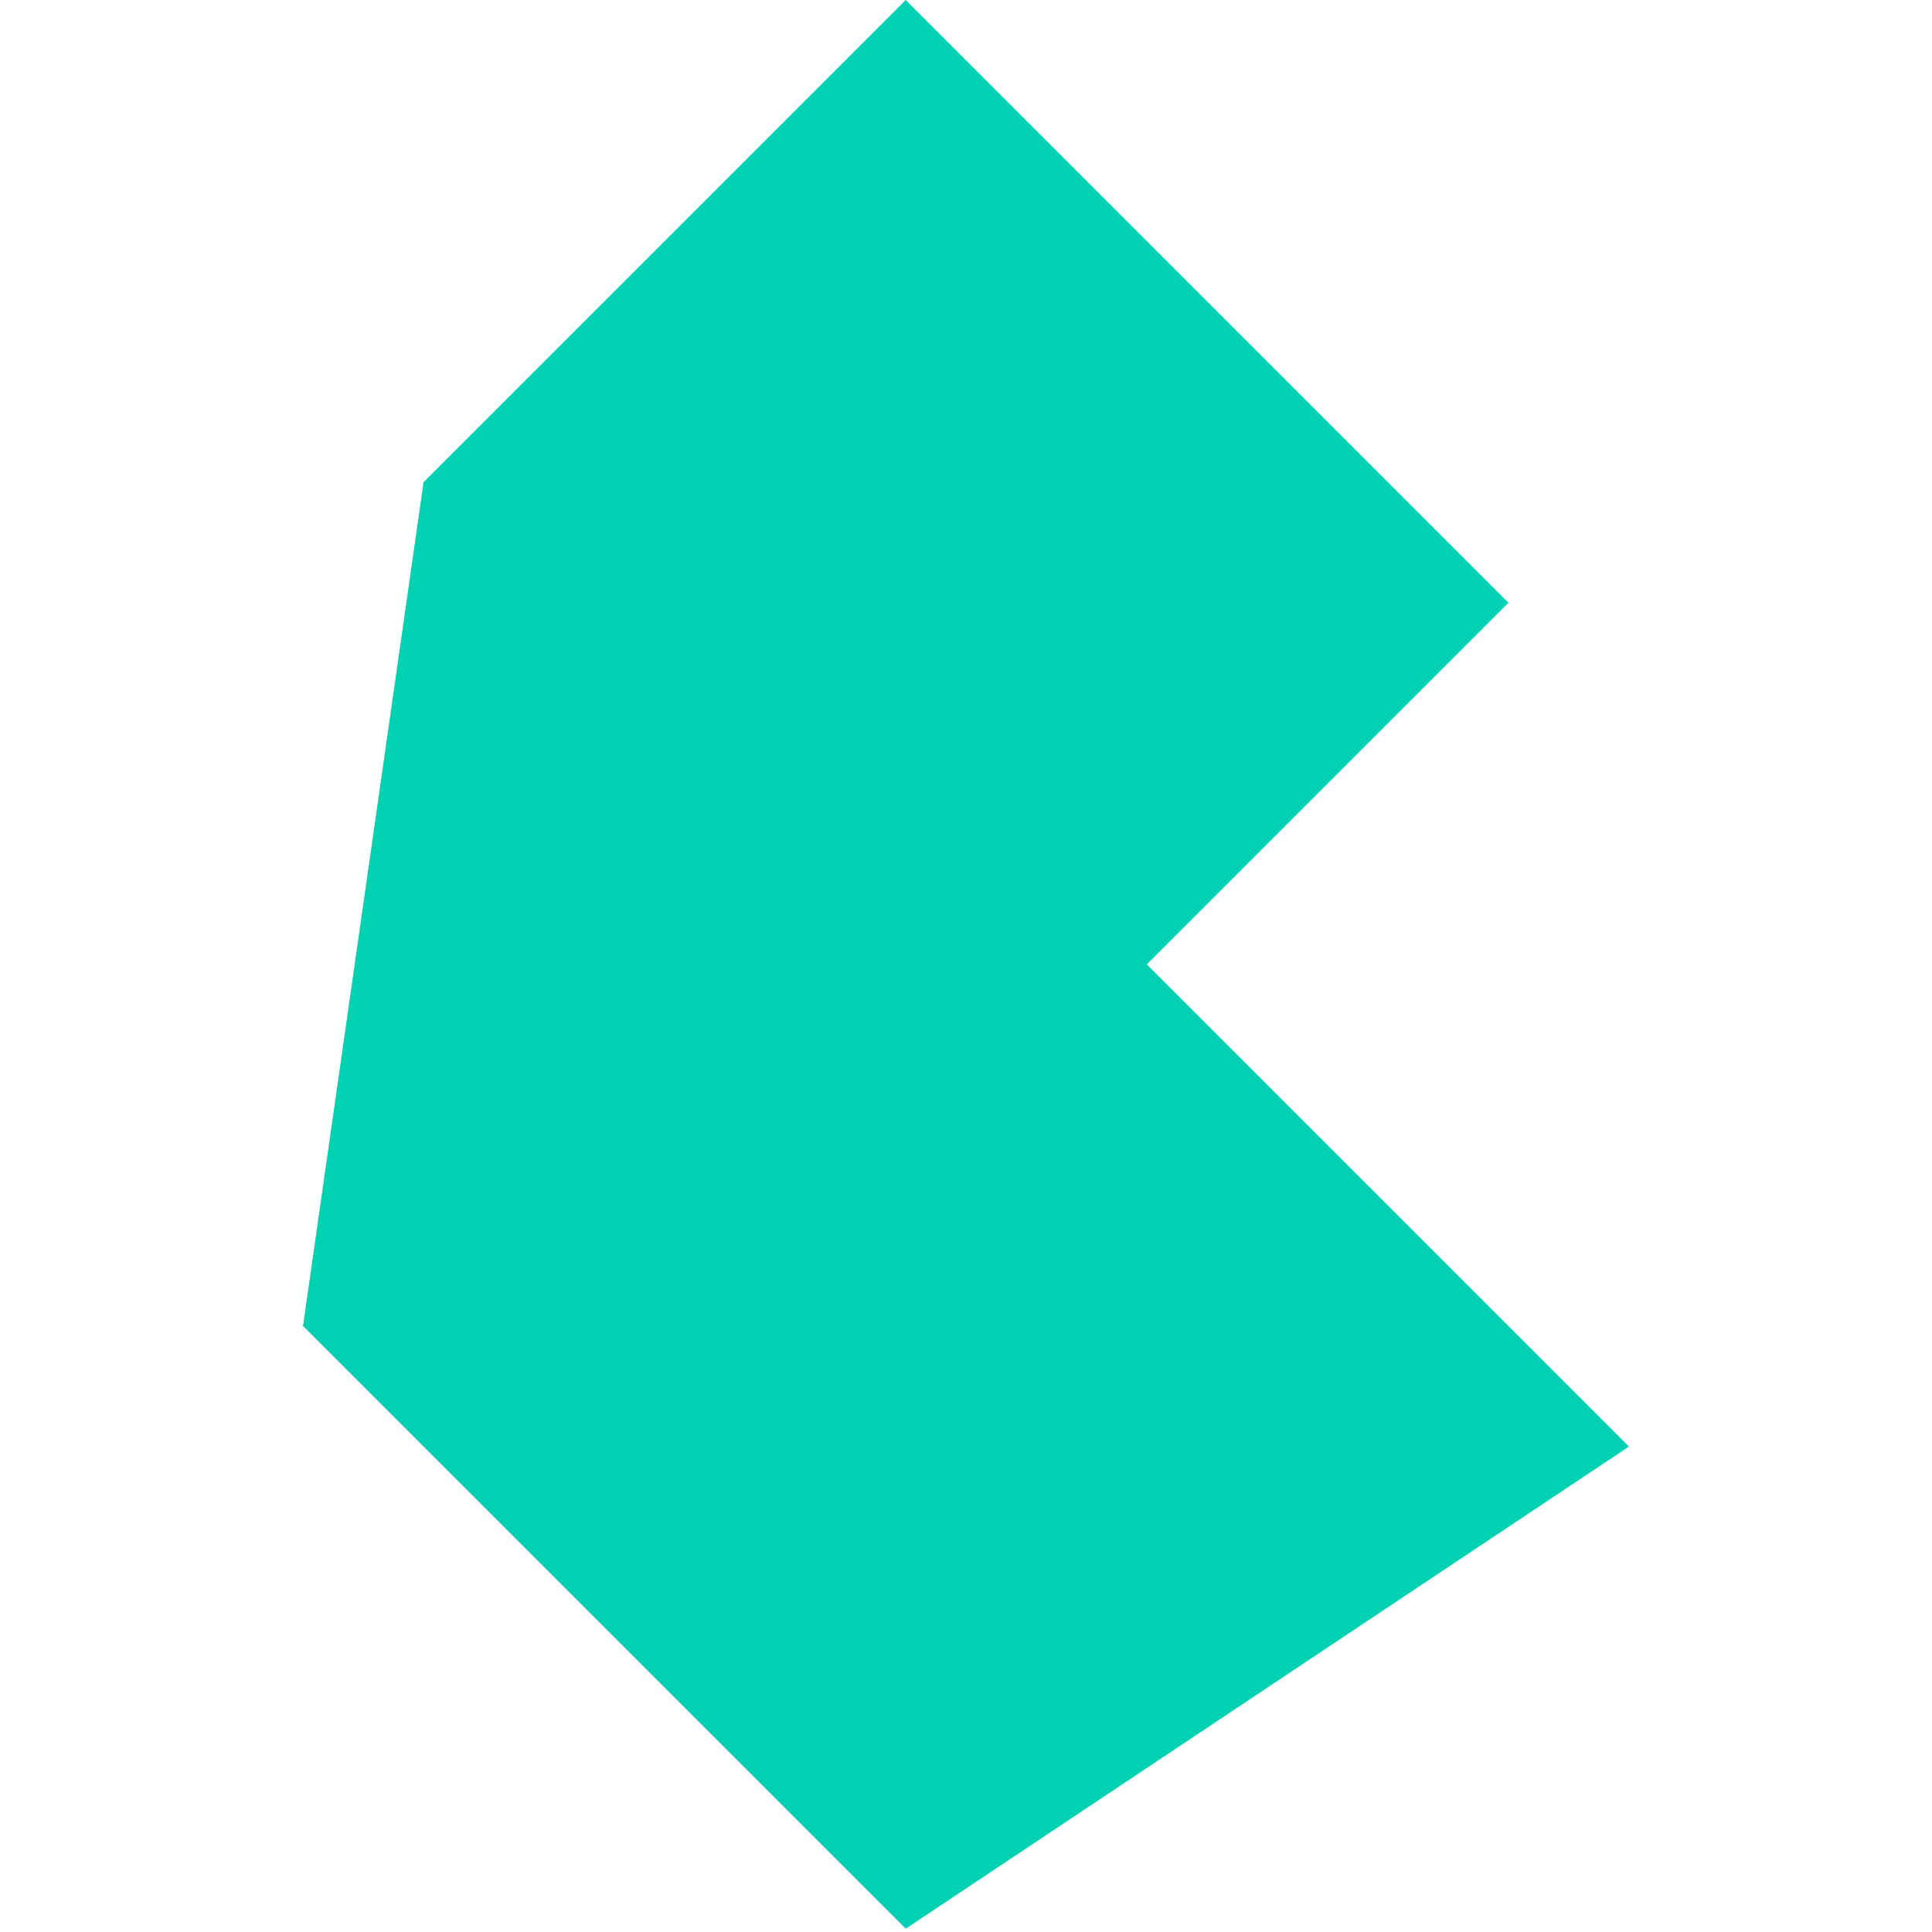
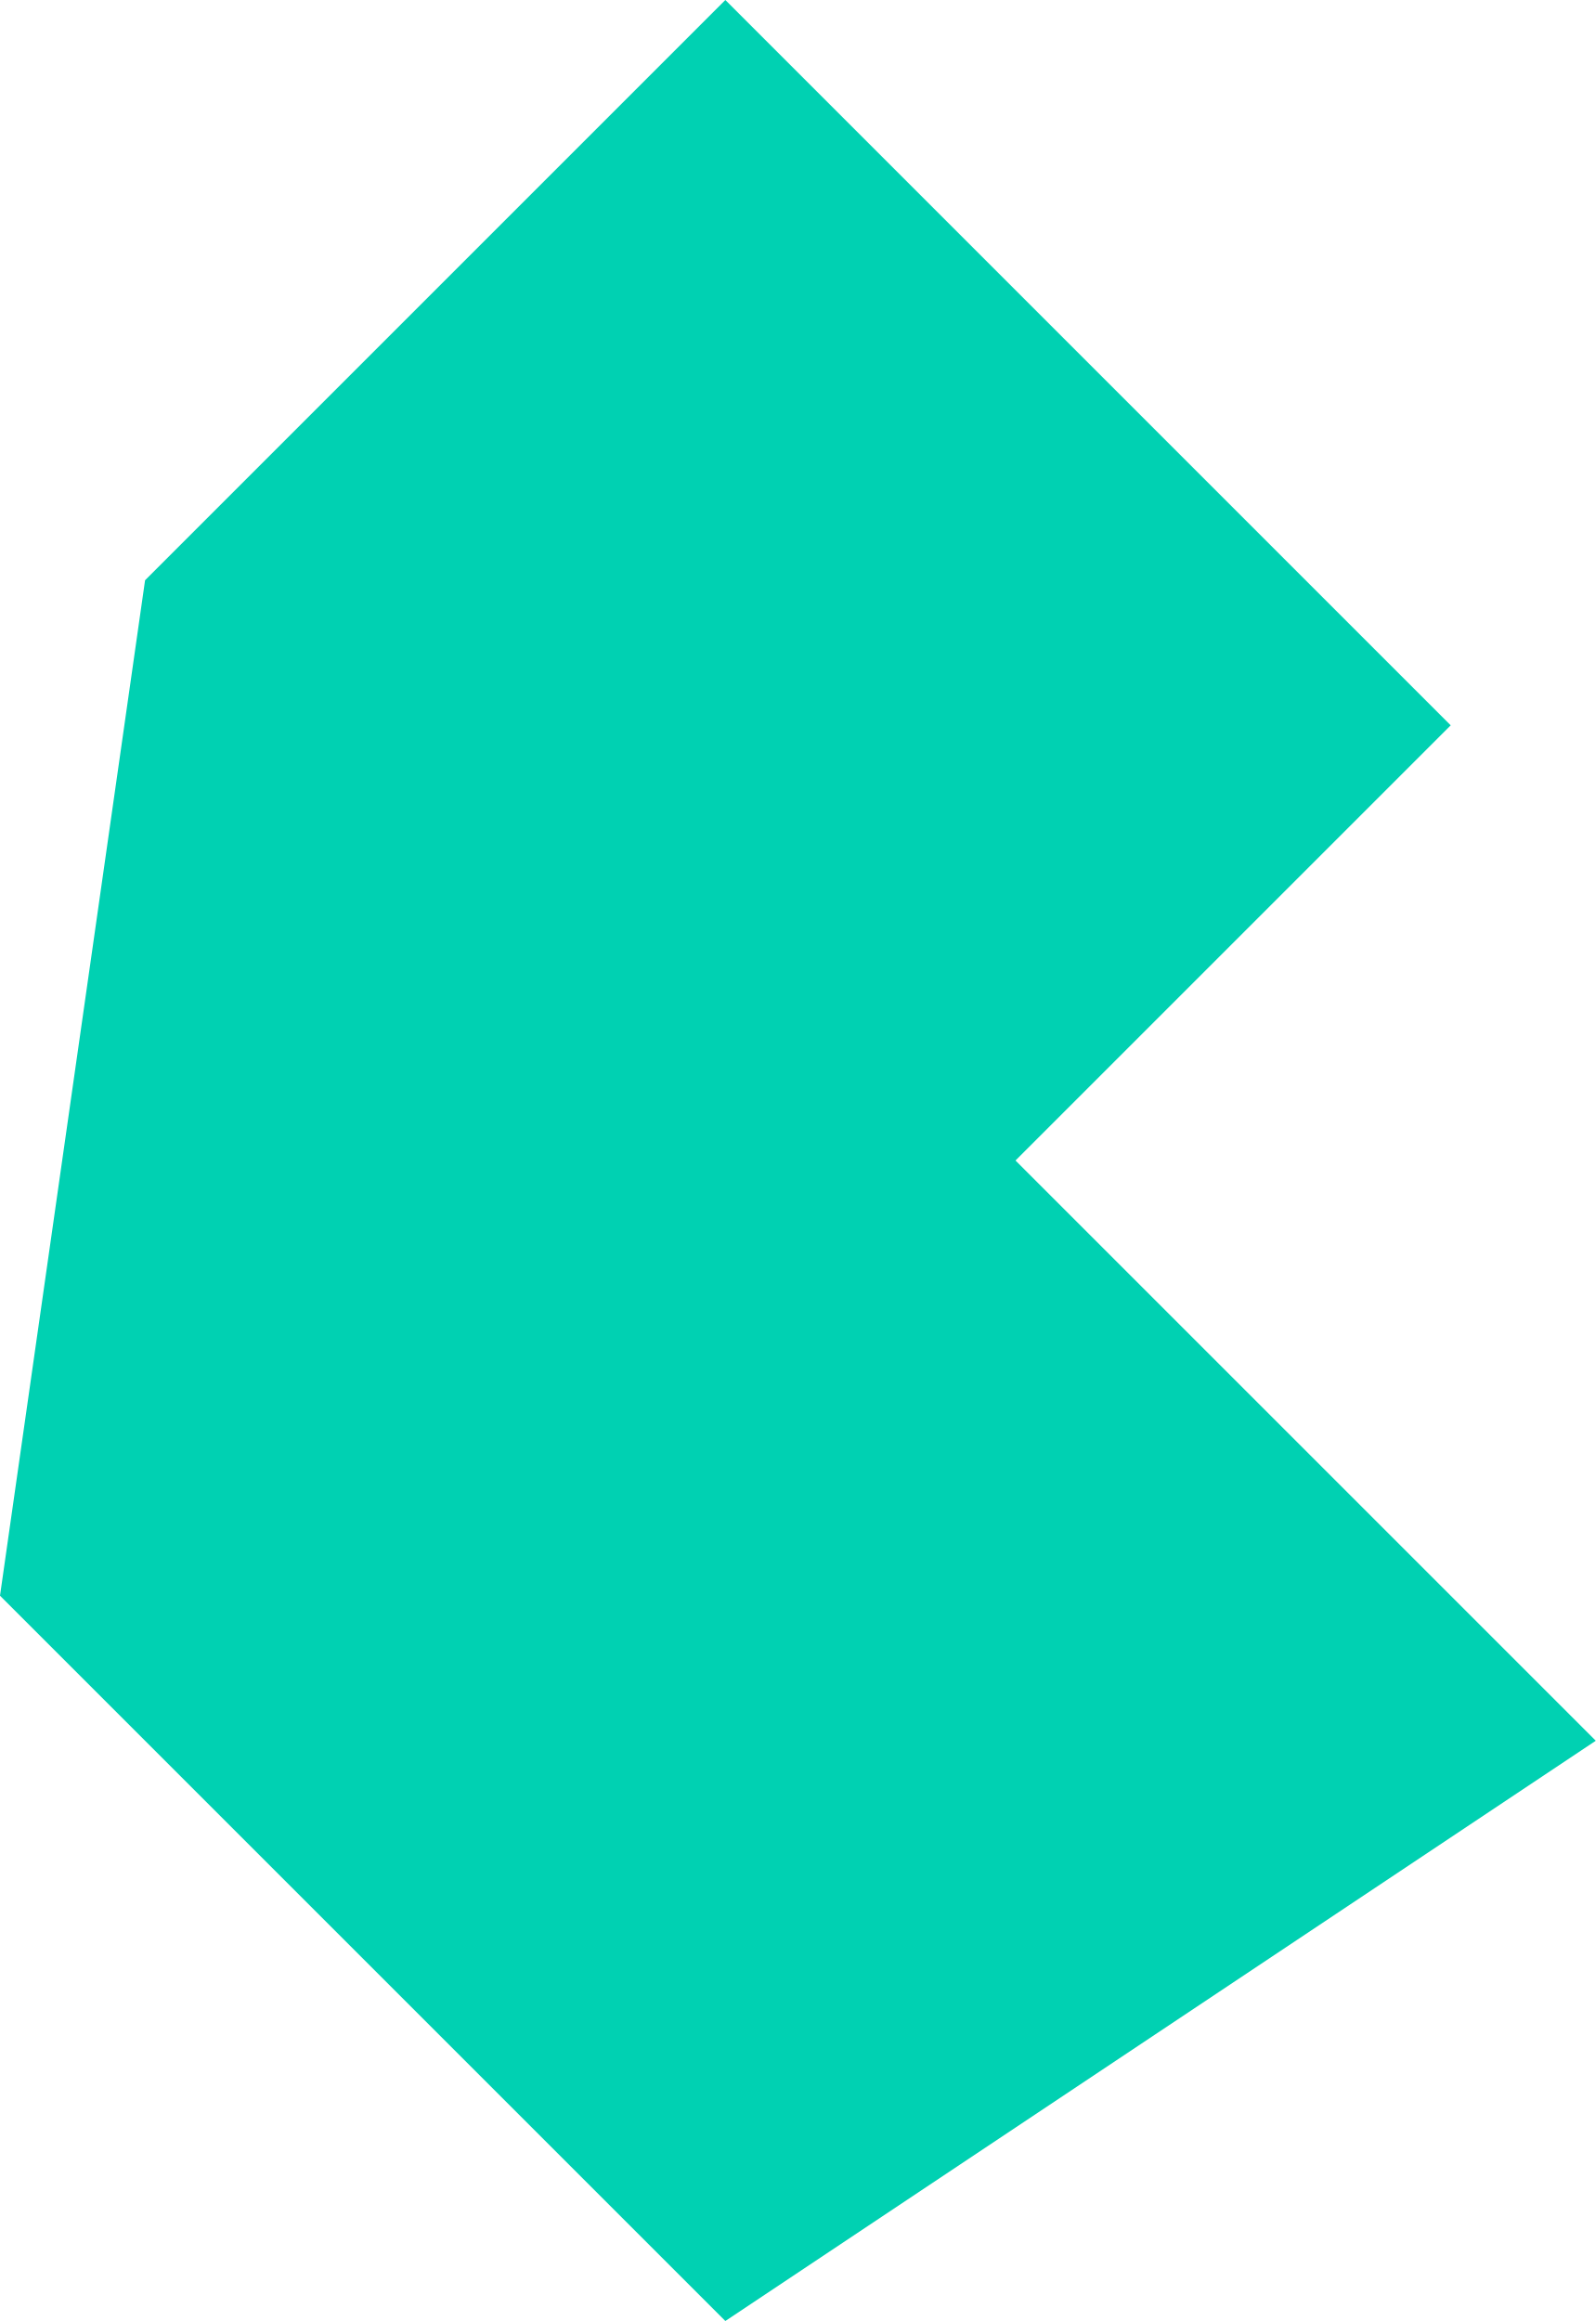
- <svg xmlns="http://www.w3.org/2000/svg" width="373px" height="373px" viewBox="-58.5 0 373 373" version="1.1" preserveAspectRatio="xMidYMid">
-   <g>
-     <polygon fill="#00D1B2" fill-rule="nonzero" points="0 256 23.273 93.091 116.364 0 232.727 116.364 162.909 186.182 256 279.273 116.364 372.364" />
+ <svg xmlns="http://www.w3.org/2000/svg" width="68.75" height="100" viewBox="0 0 68.75 100" version="1.1" preserveAspectRatio="xMidYMid" id="svg6">
+   <defs id="defs10" />
+   <g id="g4" transform="scale(0.2685547)">
+     <polygon fill="#00d1b2" fill-rule="nonzero" points="232.727,116.364 162.909,186.182 256,279.273 116.364,372.364 0,256 23.273,93.091 116.364,0 " id="polygon2" />
  </g>
</svg>
